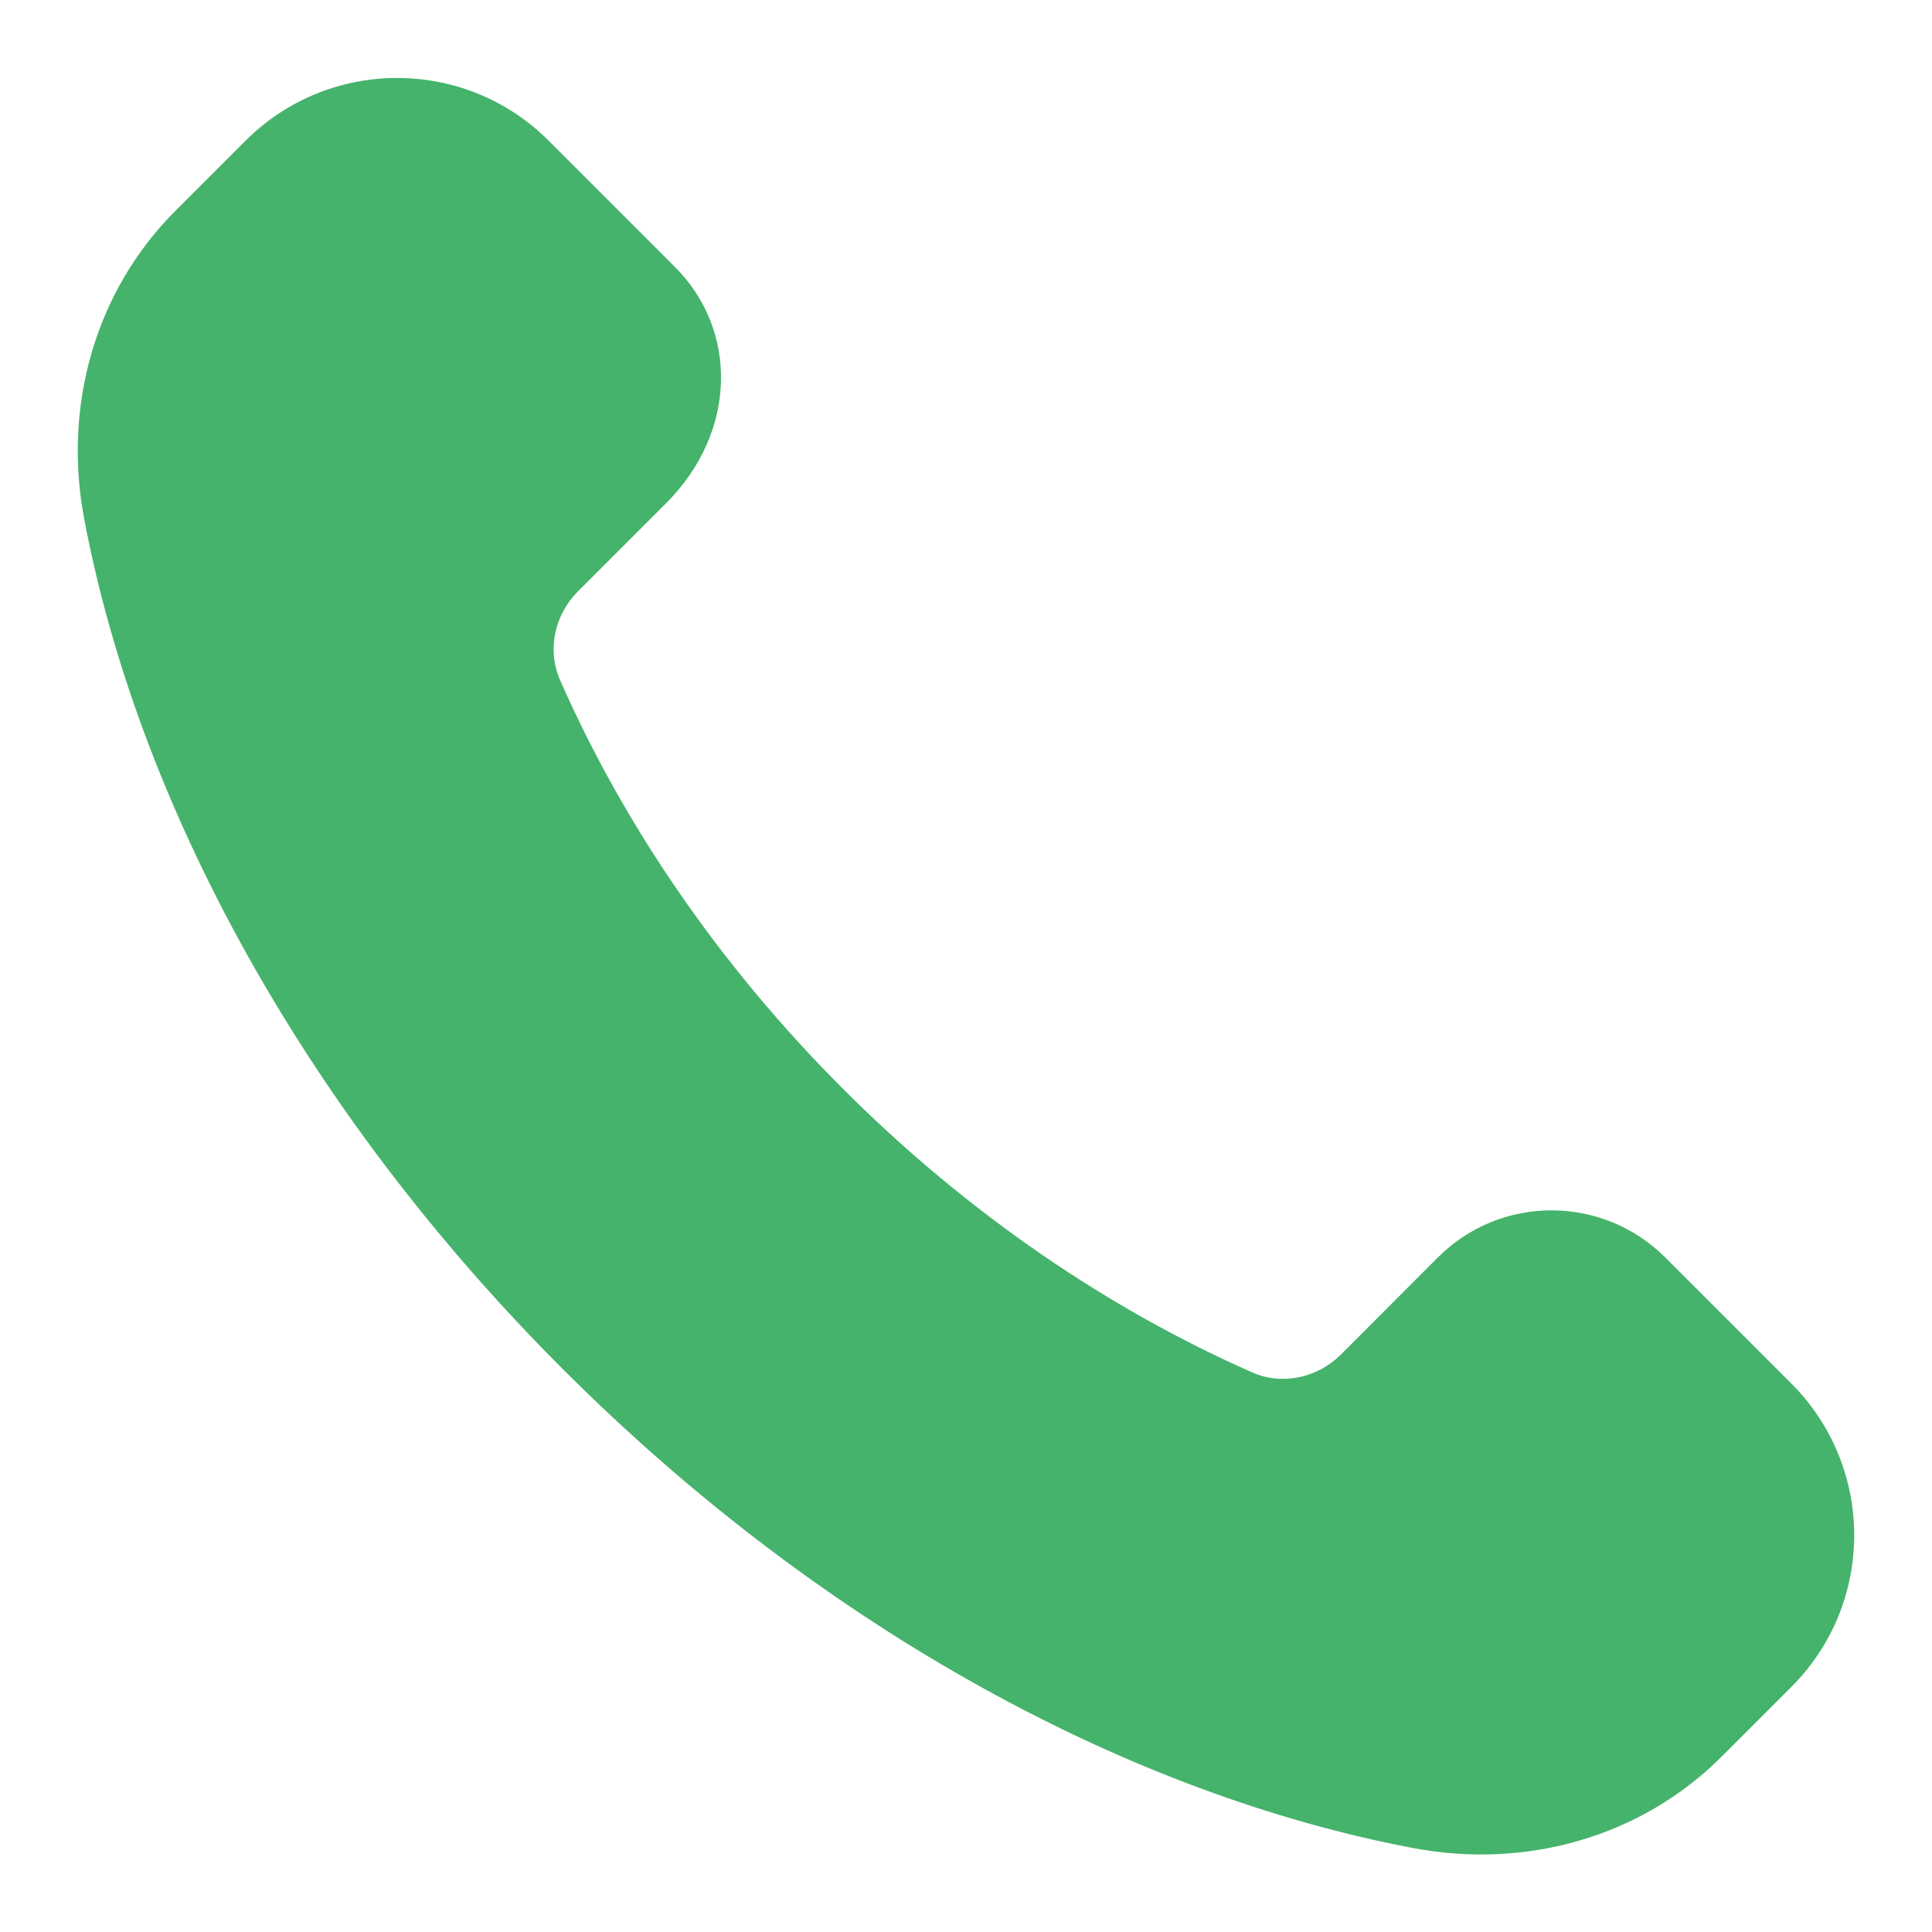
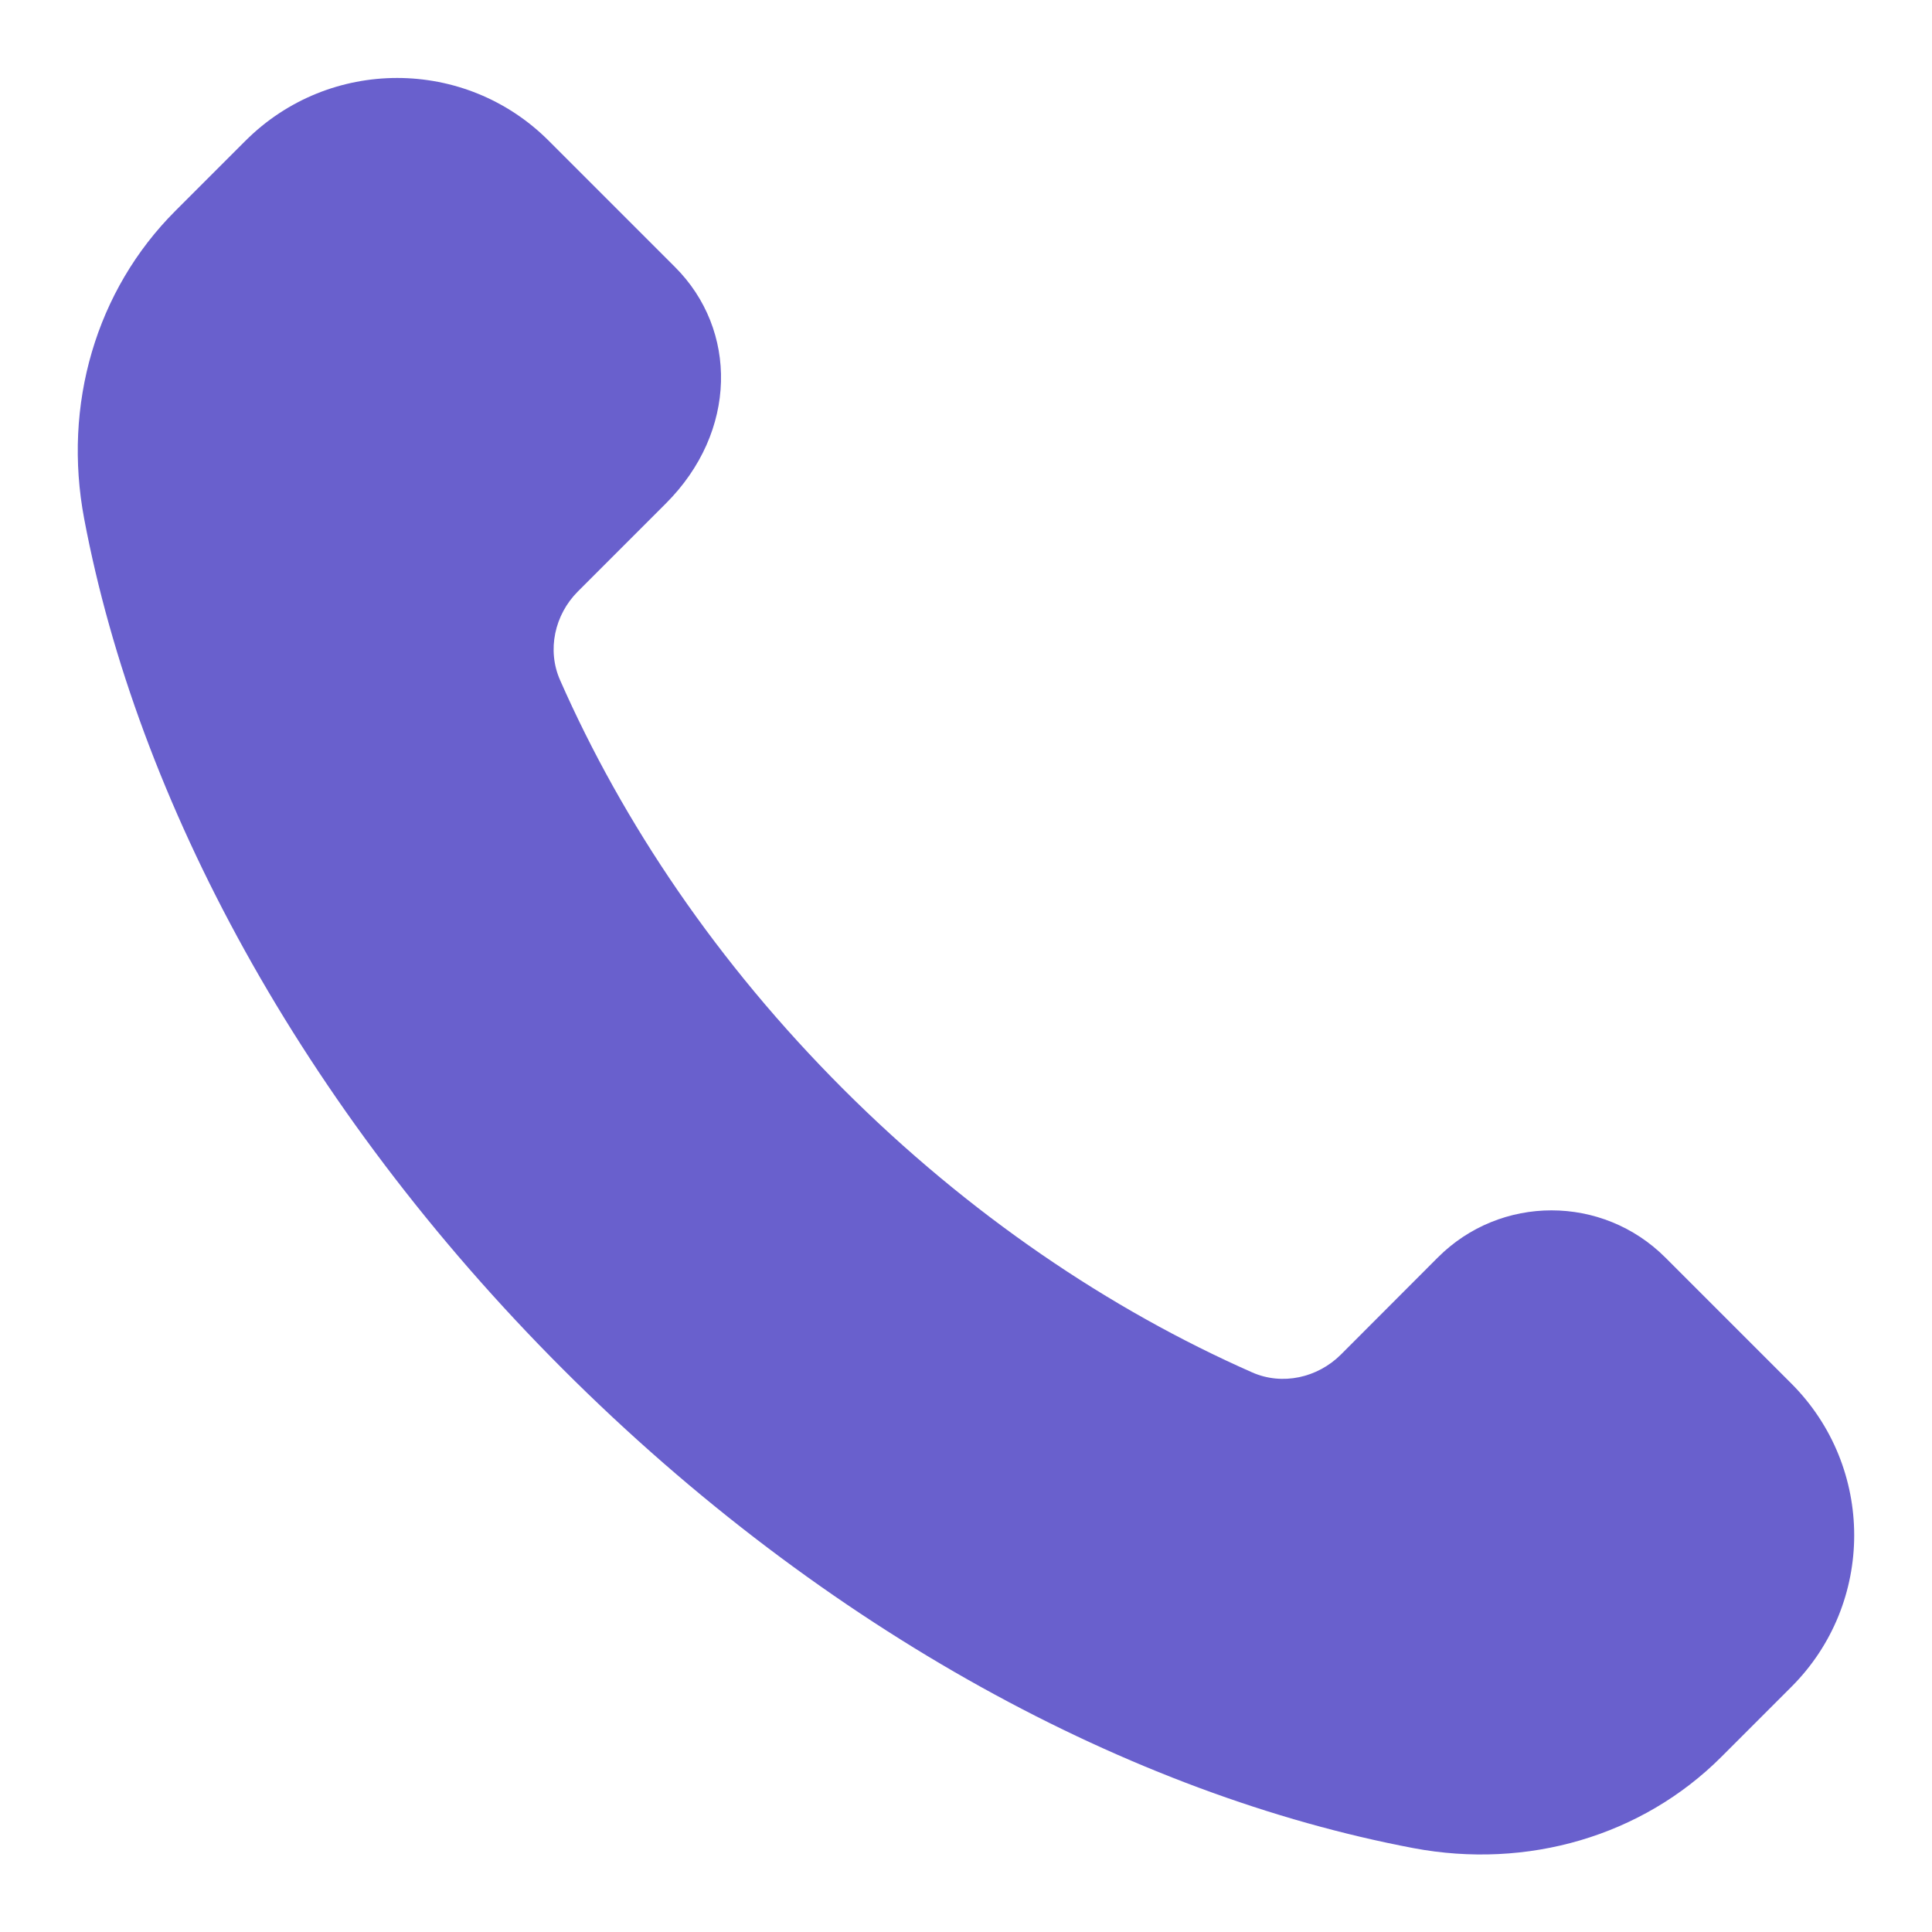
<svg xmlns="http://www.w3.org/2000/svg" width="12" height="12" viewBox="0 0 12 12" fill="none">
-   <path fill-rule="evenodd" clip-rule="evenodd" d="M5.237 6.764C4.457 5.984 3.869 5.111 3.479 4.225C3.396 4.038 3.445 3.818 3.589 3.674L4.135 3.128C4.583 2.681 4.583 2.048 4.192 1.658L3.409 0.875C2.889 0.354 2.045 0.354 1.524 0.875L1.089 1.31C0.595 1.804 0.389 2.516 0.523 3.223C0.852 4.965 1.864 6.872 3.497 8.505C5.129 10.137 7.037 11.149 8.779 11.479C9.485 11.612 10.198 11.406 10.692 10.912L11.126 10.478C11.647 9.958 11.647 9.114 11.126 8.593L10.344 7.811C9.953 7.42 9.32 7.42 8.93 7.811L8.328 8.414C8.183 8.558 7.964 8.607 7.777 8.524C6.891 8.133 6.017 7.544 5.237 6.764Z" fill="#45B36B" />
+   <path fill-rule="evenodd" clip-rule="evenodd" d="M5.237 6.764C4.457 5.984 3.869 5.111 3.479 4.225C3.396 4.038 3.445 3.818 3.589 3.674L4.135 3.128C4.583 2.681 4.583 2.048 4.192 1.658L3.409 0.875C2.889 0.354 2.045 0.354 1.524 0.875L1.089 1.31C0.595 1.804 0.389 2.516 0.523 3.223C0.852 4.965 1.864 6.872 3.497 8.505C5.129 10.137 7.037 11.149 8.779 11.479C9.485 11.612 10.198 11.406 10.692 10.912L11.126 10.478C11.647 9.958 11.647 9.114 11.126 8.593L10.344 7.811C9.953 7.42 9.32 7.42 8.93 7.811L8.328 8.414C8.183 8.558 7.964 8.607 7.777 8.524C6.891 8.133 6.017 7.544 5.237 6.764Z" fill="rgb(105, 96, 205)" />
</svg>
